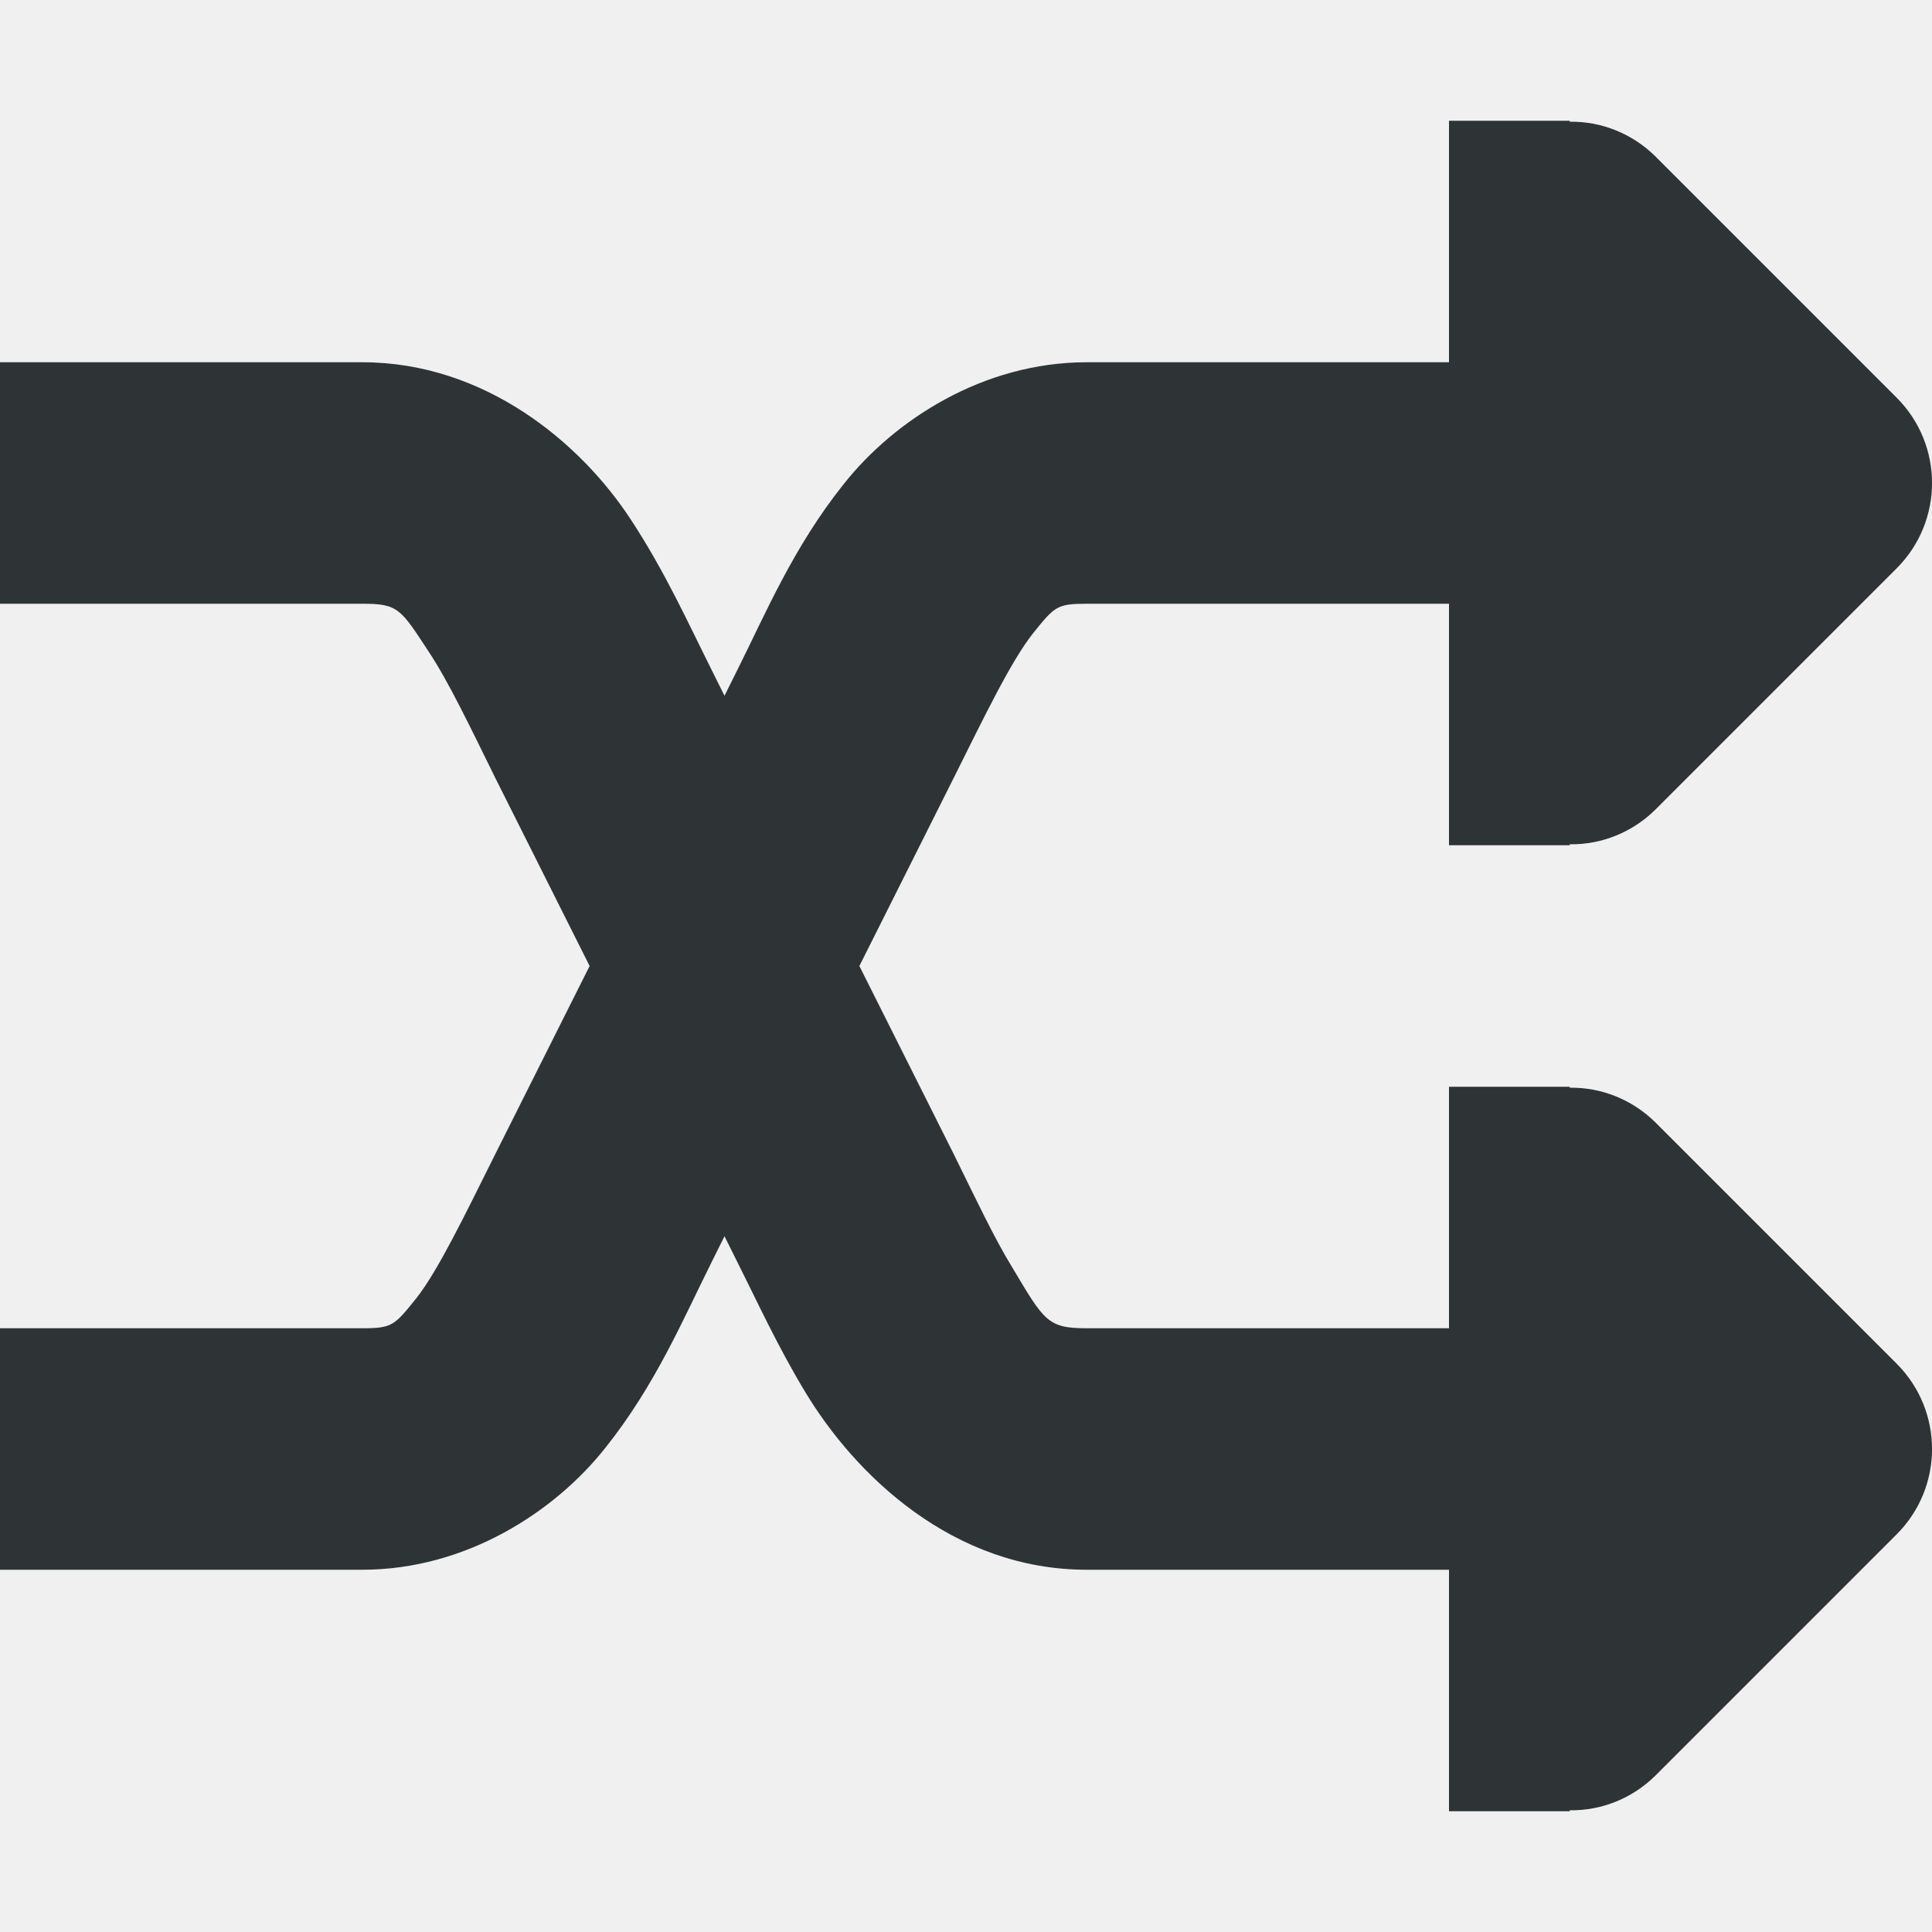
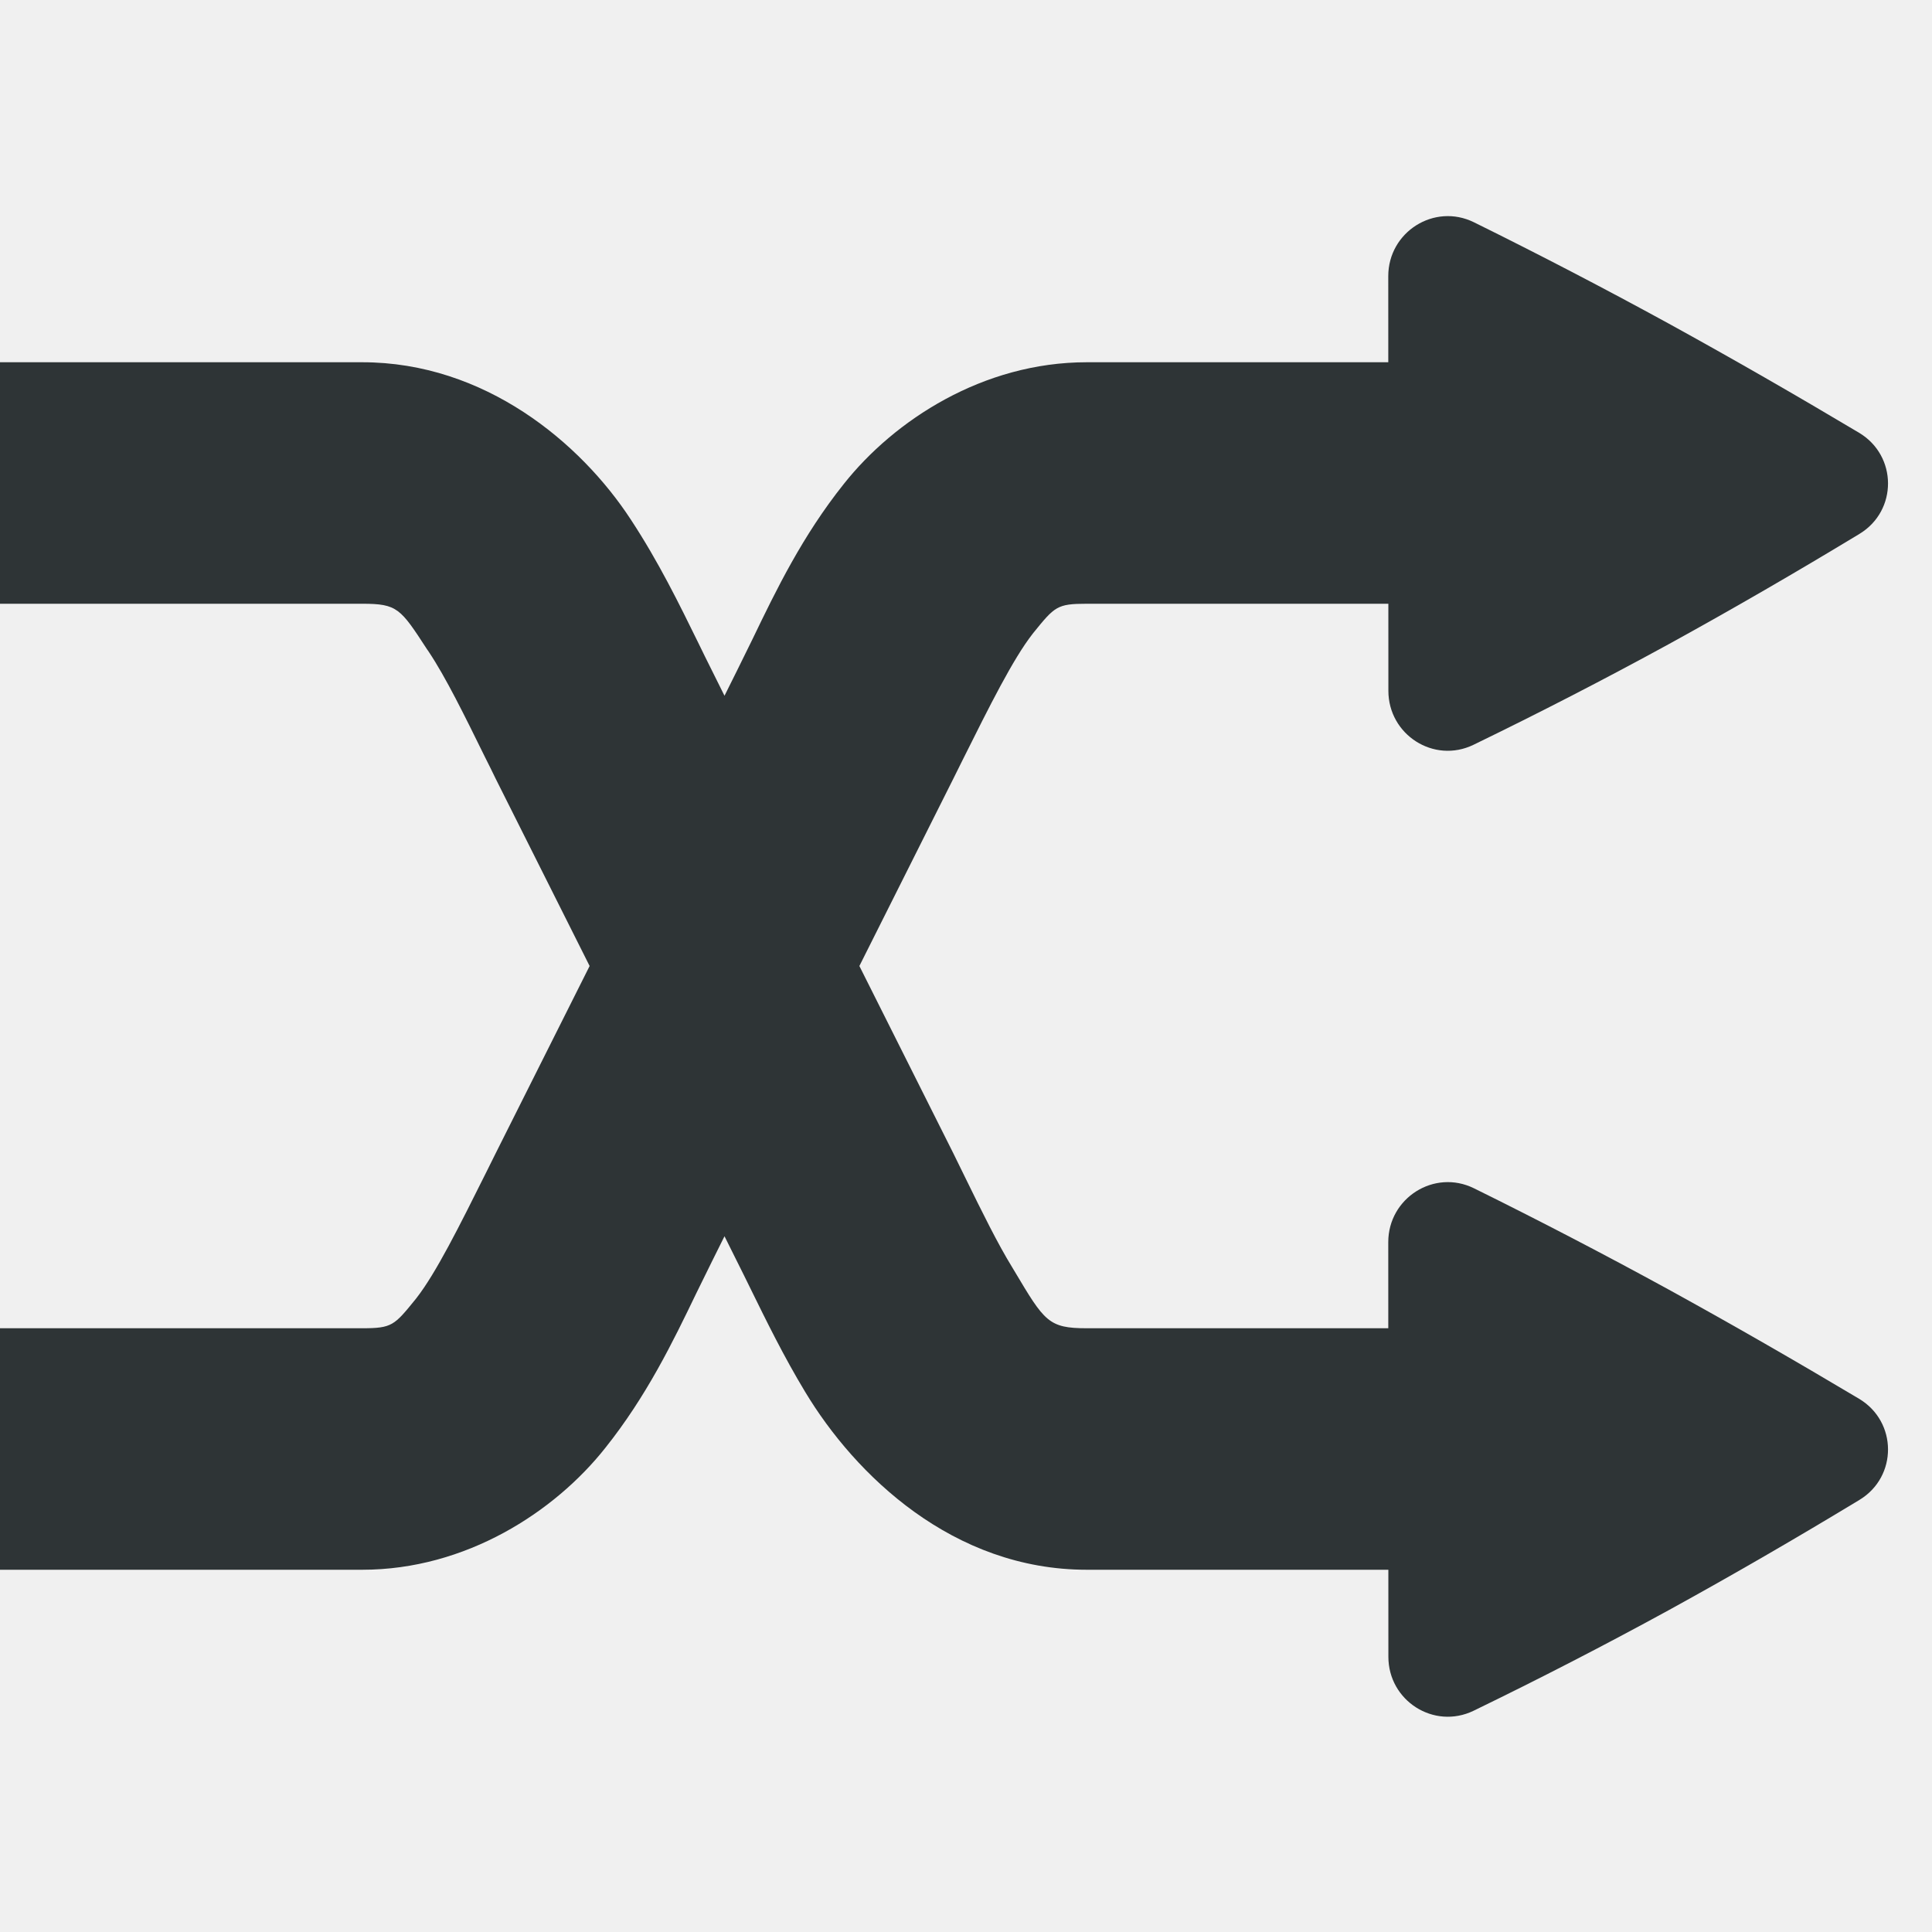
<svg xmlns="http://www.w3.org/2000/svg" width="16" height="16" viewBox="0 0 16 16" fill="none">
-   <g clip-path="url(#clip0_231_1044)">
-     <path d="M12 1V3H9C8.141 3 7.406 3.48 6.988 4.008C6.57 4.531 6.34 5.082 6.105 5.551L6 5.762L5.895 5.551C5.703 5.168 5.508 4.734 5.223 4.301C4.809 3.668 4.016 3 3 3H0V5H3C3.297 5 3.316 5.039 3.551 5.398C3.715 5.645 3.895 6.023 4.105 6.449L4.883 8L4.105 9.551C3.844 10.074 3.629 10.52 3.449 10.75C3.266 10.977 3.25 11 3 11H0V13H3C3.859 13 4.594 12.52 5.012 11.992C5.43 11.469 5.66 10.918 5.895 10.449L6 10.238L6.105 10.449C6.27 10.777 6.441 11.152 6.668 11.527C7.082 12.215 7.891 13 9 13H12V15H13V14.992C13.266 14.996 13.52 14.891 13.707 14.707L15.707 12.707C16.098 12.316 16.098 11.684 15.707 11.293L13.707 9.293C13.52 9.109 13.266 9.004 13 9.008V9H12V11H9C8.676 11 8.648 10.941 8.383 10.496C8.234 10.254 8.078 9.922 7.895 9.551L7.117 8L7.895 6.449C8.156 5.926 8.371 5.48 8.551 5.25C8.734 5.023 8.75 5 9 5H12V7H13V6.992C13.266 6.996 13.52 6.891 13.707 6.707L15.707 4.707C16.098 4.316 16.098 3.684 15.707 3.293L13.707 1.293C13.52 1.109 13.266 1.004 13 1.008V1H12Z" fill="#2E3436" />
+   <g clip-path="url(#clip0_311_207)">
+     <path d="M12.207 1.841C11.878 1.679 11.497 1.921 11.497 2.287L11.498 5.721C11.498 6.085 11.875 6.327 12.203 6.168C12.749 5.903 13.289 5.625 13.821 5.334C14.354 5.041 14.88 4.736 15.4 4.421C15.716 4.229 15.714 3.774 15.396 3.584C14.876 3.274 14.351 2.972 13.82 2.68C13.288 2.389 12.75 2.109 12.207 1.841Z" fill="#2E3436" />
+     <path d="M12.207 9.841C11.878 9.679 11.497 9.921 11.497 10.287L11.498 13.721C11.498 14.085 11.875 14.326 12.203 14.168C12.749 13.903 13.289 13.625 13.821 13.334C14.354 13.041 14.88 12.736 15.4 12.421C15.716 12.229 15.714 11.774 15.396 11.584C14.876 11.274 14.351 10.972 13.82 10.68C13.288 10.389 12.75 10.109 12.207 9.841Z" fill="#2E3436" />
+     <path fill-rule="evenodd" clip-rule="evenodd" d="M9 3H12V5H9C8.753 5 8.735 5.023 8.558 5.241L8.551 5.25C8.389 5.458 8.199 5.839 7.971 6.296C7.946 6.346 7.921 6.397 7.895 6.449L7.117 8L7.895 9.551C7.928 9.619 7.961 9.686 7.993 9.751C8.135 10.041 8.262 10.299 8.383 10.496C8.389 10.506 8.395 10.516 8.401 10.526C8.65 10.944 8.683 11 9 11H12V13H9C7.891 13 7.082 12.215 6.668 11.527C6.491 11.234 6.347 10.94 6.214 10.669C6.177 10.594 6.141 10.52 6.105 10.449L6 10.238L5.895 10.449C5.853 10.533 5.811 10.619 5.768 10.707C5.572 11.114 5.355 11.562 5.012 11.992C4.594 12.52 3.859 13 3 13H0V11H3C3.247 11 3.265 10.977 3.442 10.759L3.449 10.75C3.611 10.542 3.801 10.161 4.029 9.704C4.054 9.654 4.079 9.603 4.105 9.551L4.883 8L4.105 6.449C4.076 6.389 4.047 6.33 4.018 6.273C3.844 5.919 3.692 5.61 3.551 5.398C3.546 5.391 3.542 5.384 3.537 5.378C3.316 5.038 3.291 5 3 5H0V3H3C4.016 3 4.809 3.668 5.223 4.301C5.454 4.652 5.626 5.004 5.785 5.328C5.822 5.404 5.858 5.478 5.895 5.551L6 5.762L6.105 5.551C6.147 5.467 6.189 5.381 6.232 5.293C6.428 4.886 6.645 4.438 6.988 4.008C7.406 3.48 8.141 3 9 3Z" fill="#2E3436" />
  </g>
  <defs>
-     <clipPath id="clip0_231_1044">
+     <clipPath id="clip0_311_207">
      <rect width="16" height="16" fill="white" />
    </clipPath>
  </defs>
</svg>
